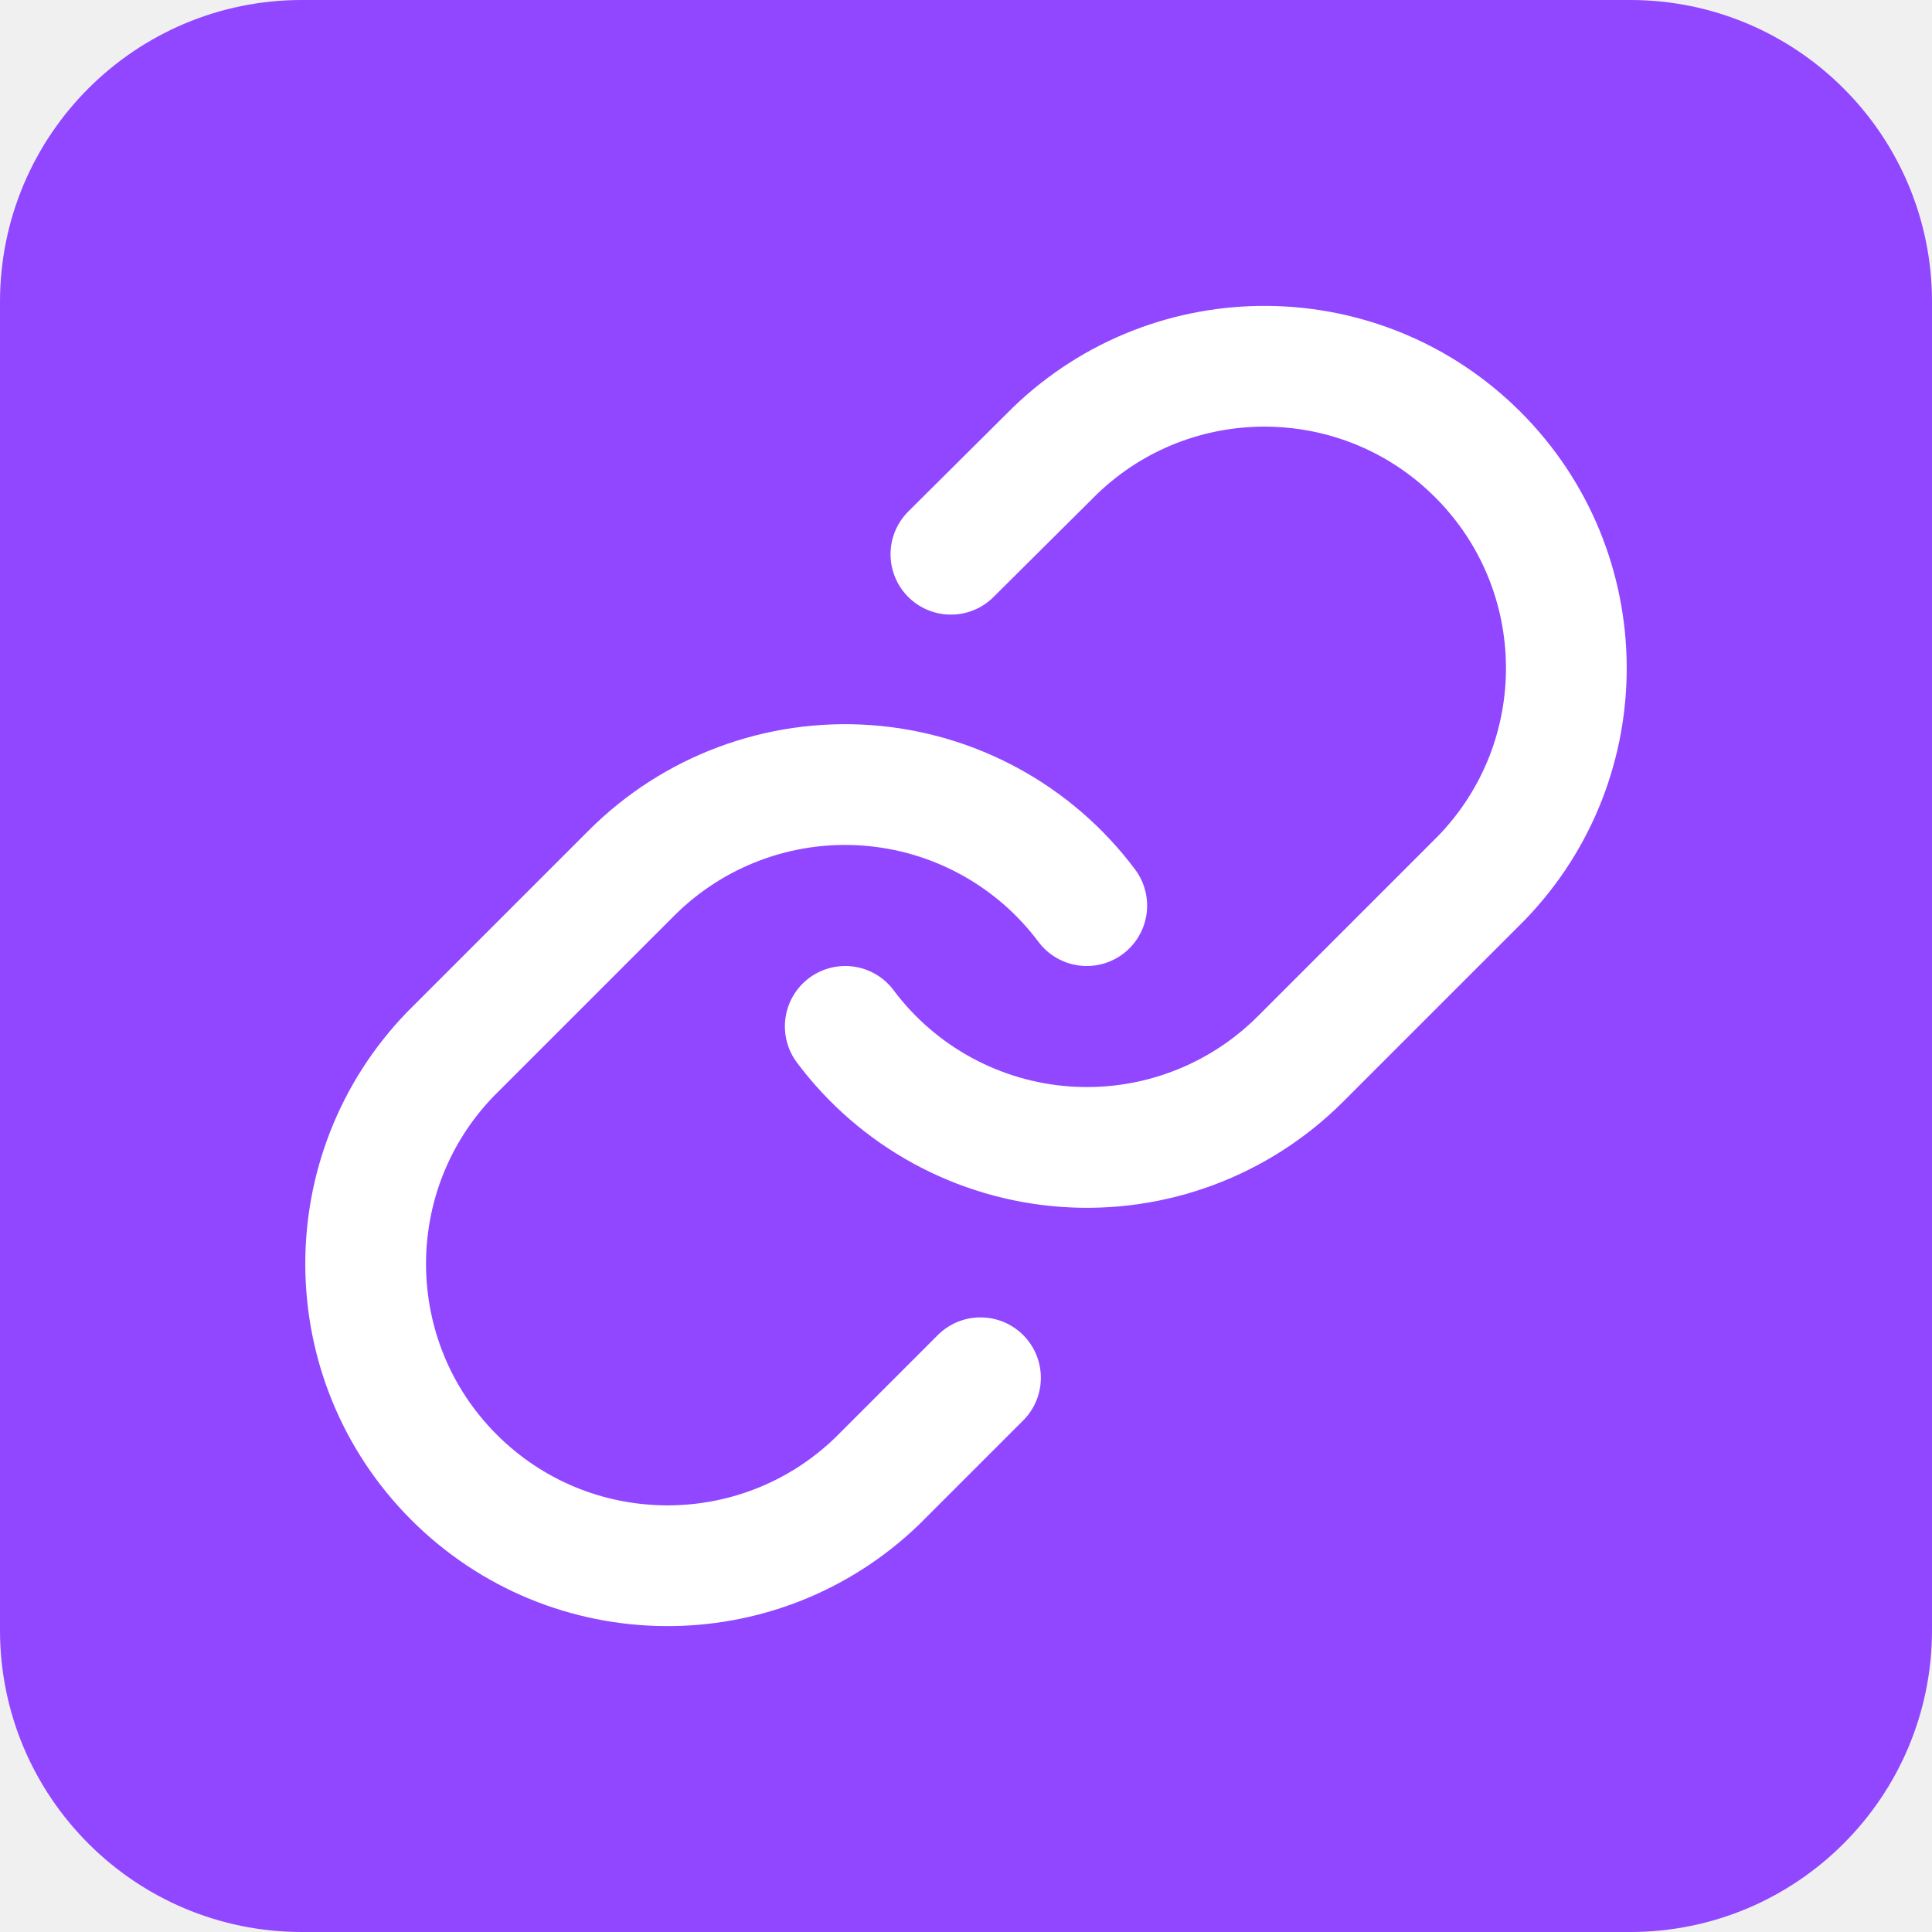
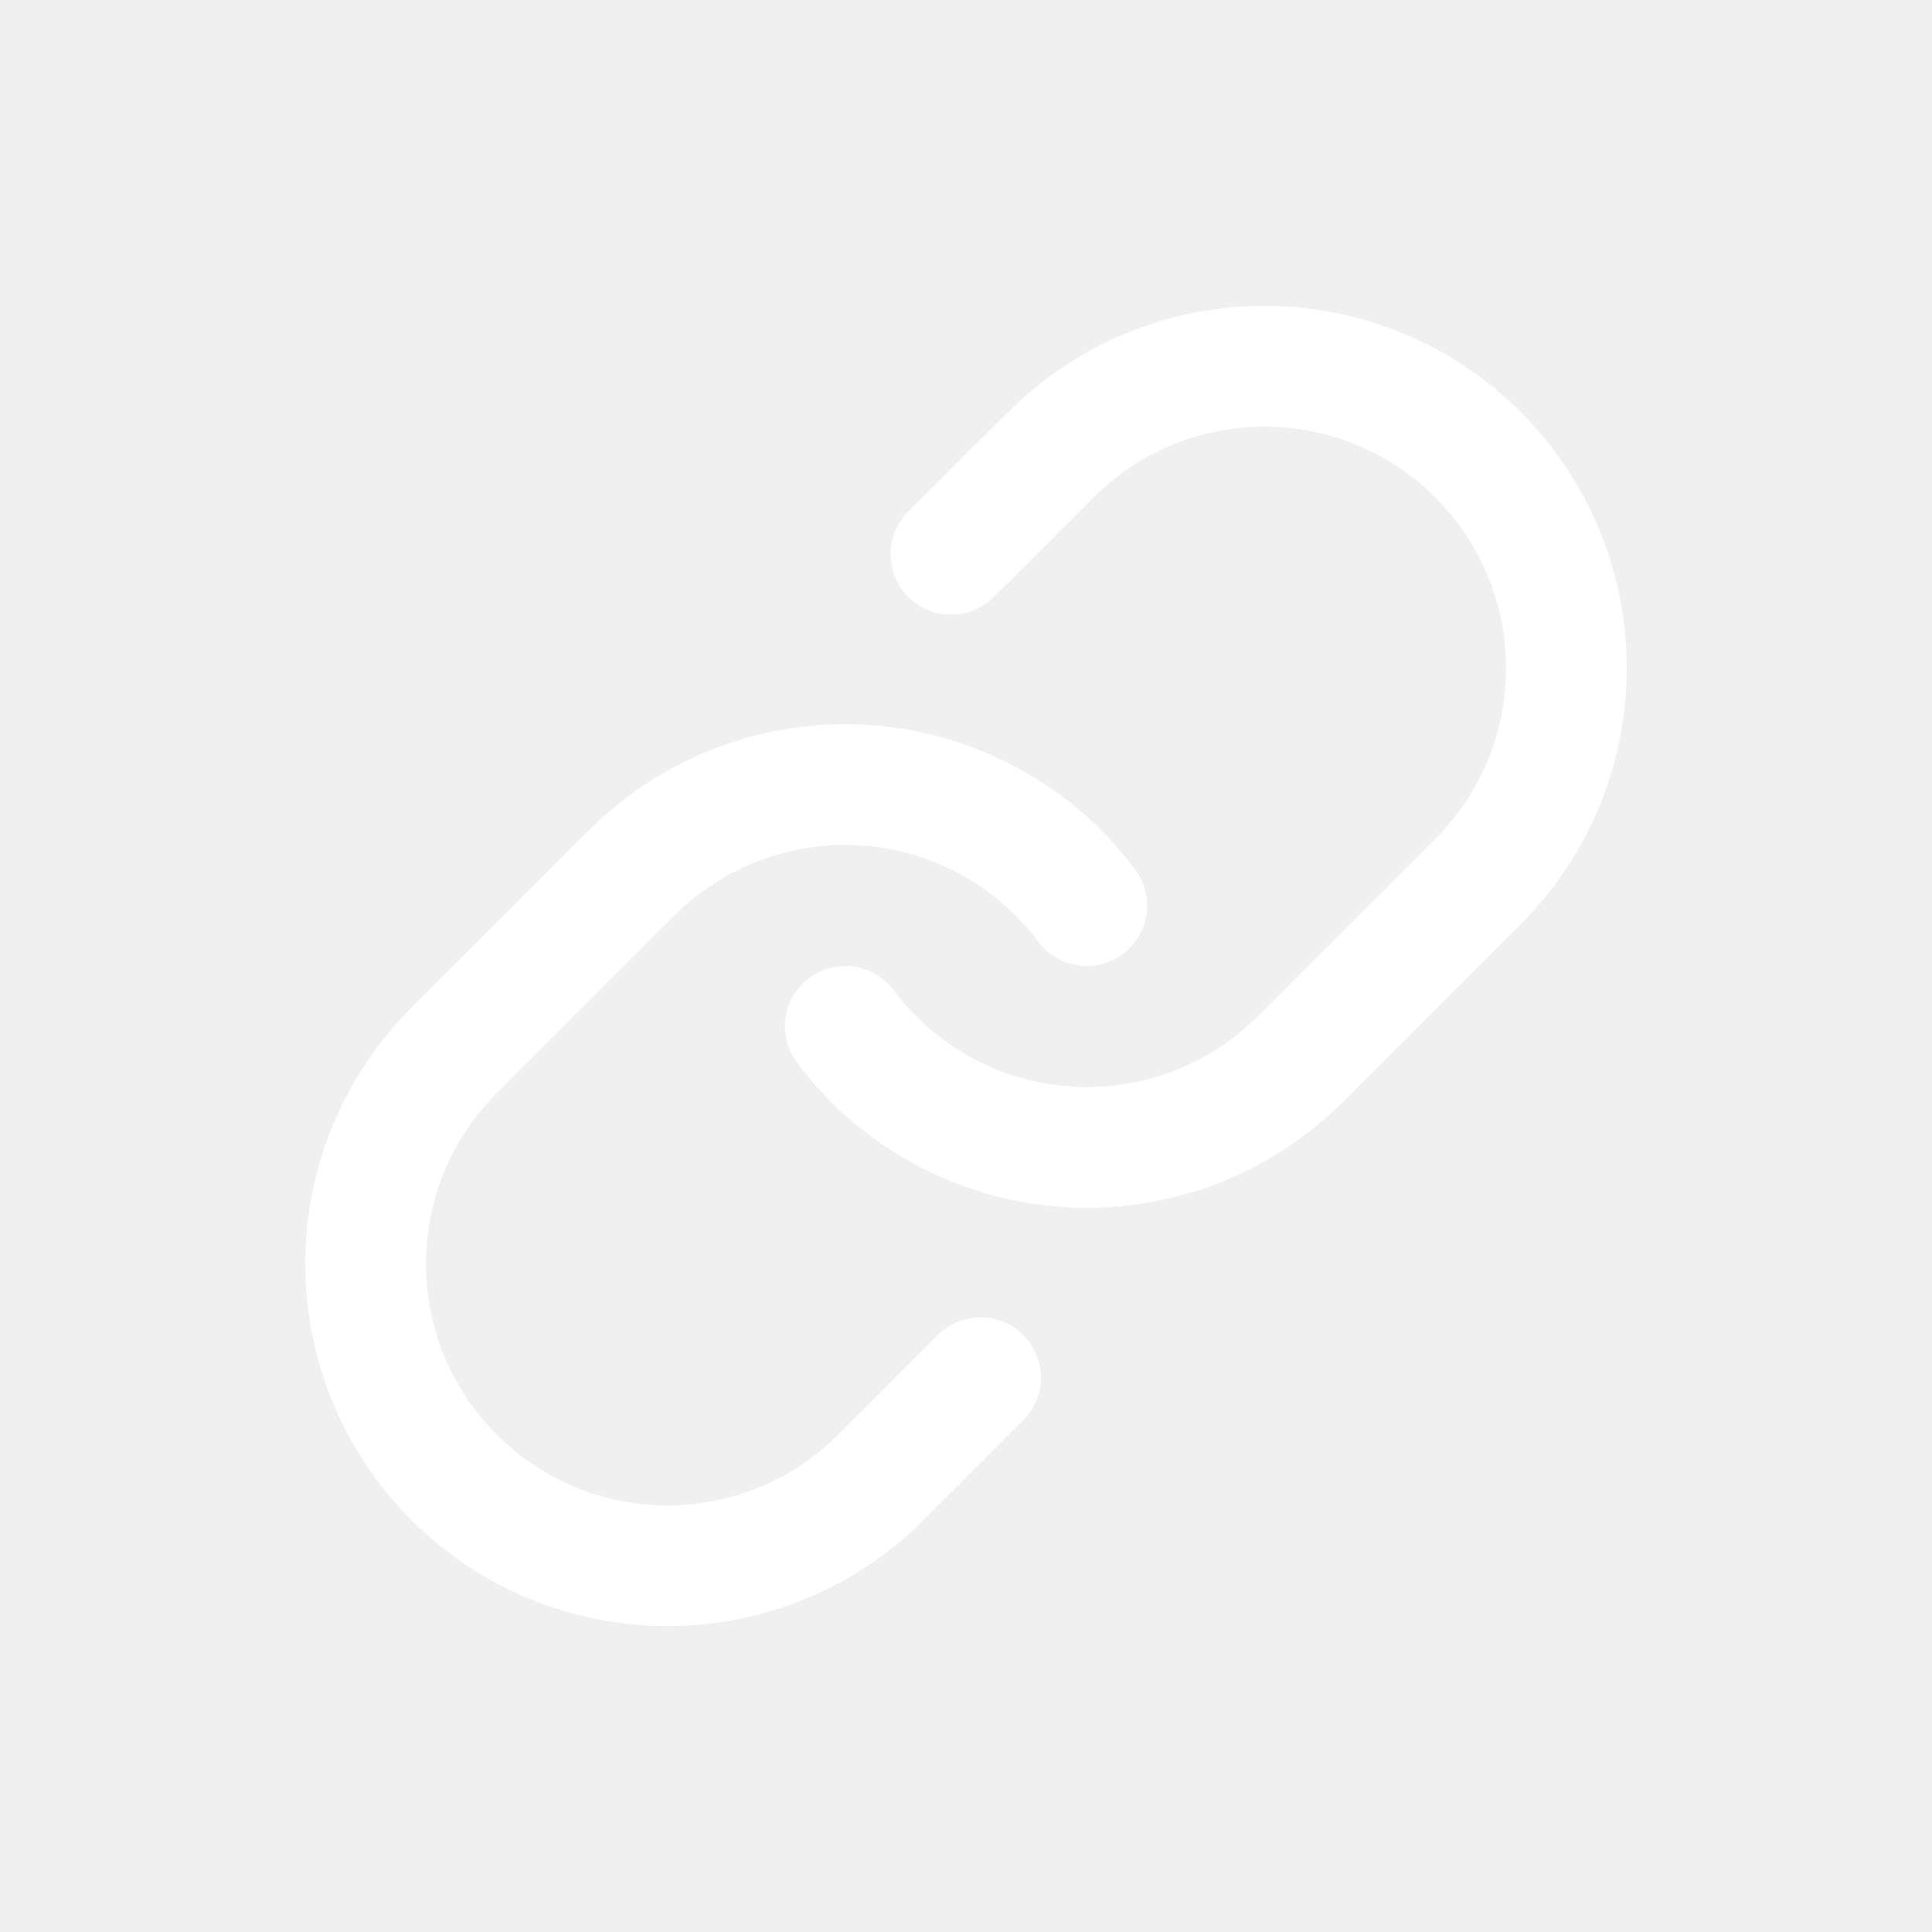
<svg xmlns="http://www.w3.org/2000/svg" width="32" height="32" viewBox="0 0 32 32" fill="none">
-   <rect x="0" y="0" width="32" height="32" rx="5" ry="5" fill="#9146FF" />
  <g transform="translate(4,4)" stroke="white" stroke-width="2" stroke-linecap="round" stroke-linejoin="round" fill="none">
    <path d="M10 13a5 5 0 0 0 7.54.54l3-3a5 5 0 0 0-7.07-7.07l-1.72 1.71" />
    <path d="M14 11a5 5 0 0 0-7.54-.54l-3 3a5 5 0 0 0 7.07 7.07l1.71-1.71" />
  </g>
</svg>
